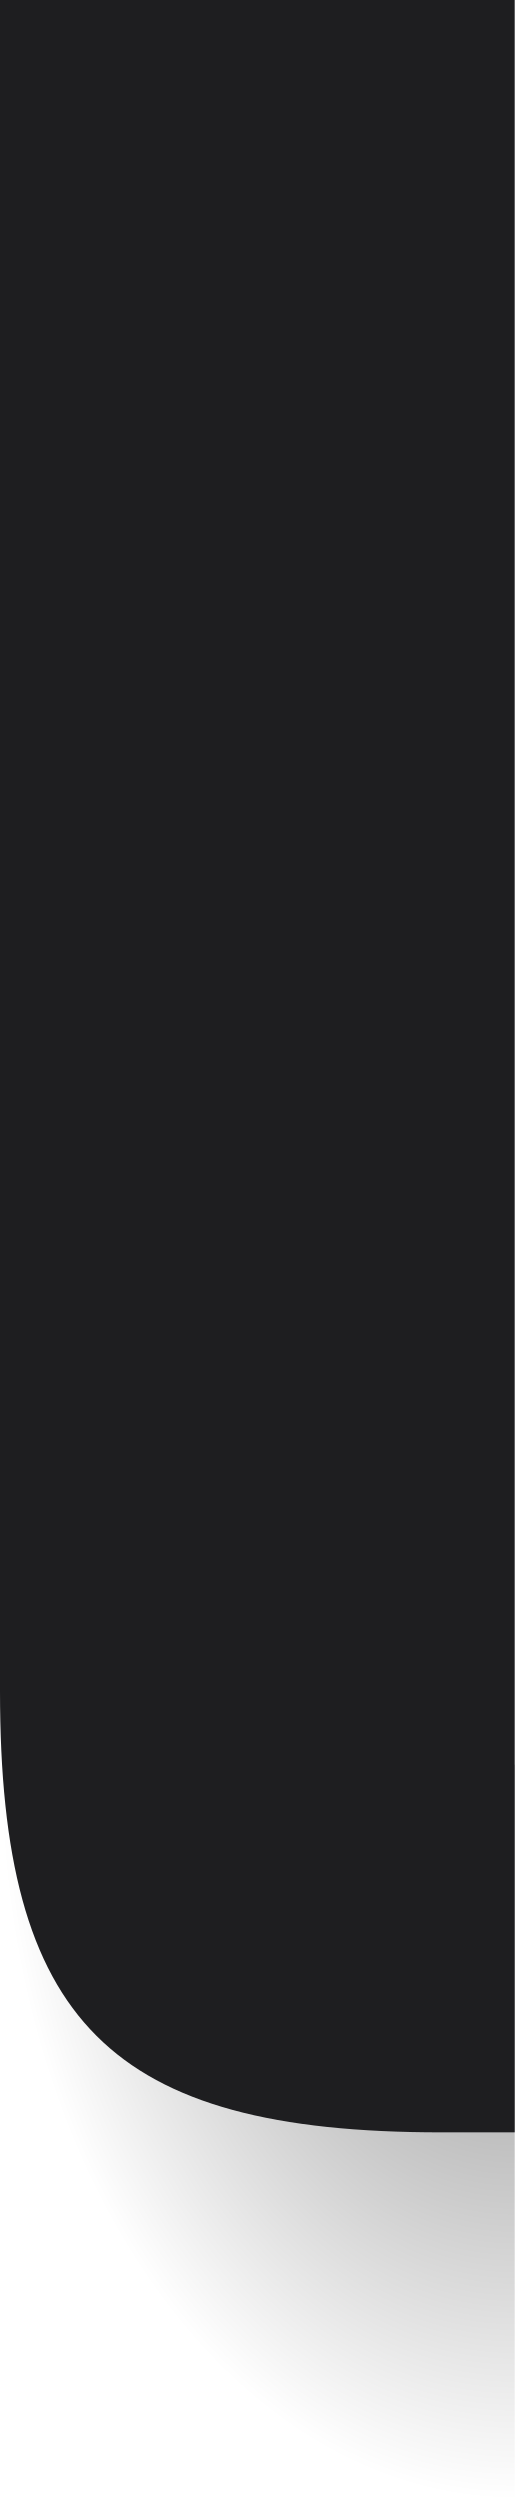
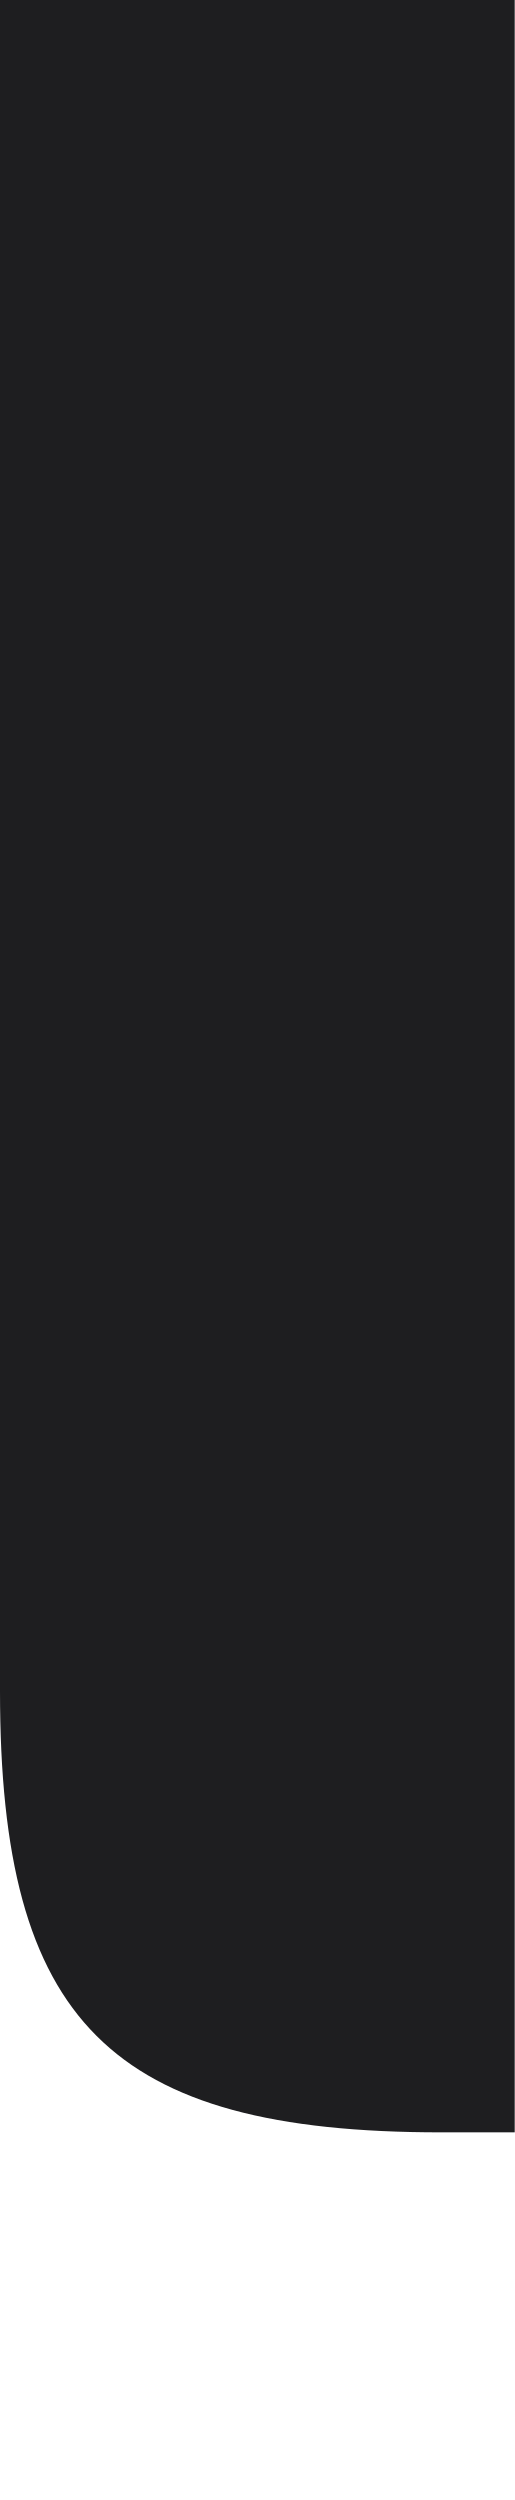
<svg xmlns="http://www.w3.org/2000/svg" xmlns:xlink="http://www.w3.org/1999/xlink" width="7" height="34" viewBox="0 0 7 34" version="1.1" id="svg897">
  <defs id="defs891">
    <linearGradient id="linearGradient1492">
      <stop style="stop-opacity:0.25" offset="0" id="stop1486" />
      <stop style="stop-opacity:0.25" offset="0.5" id="stop1488" />
      <stop style="stop-opacity:0" offset="1" id="stop1490" />
    </linearGradient>
    <linearGradient id="linearGradient7337" x1="53" x2="53" y1="53" y2="59" gradientTransform="matrix(0.21875,0,0,1.666667,-11.59375,1024.186)" gradientUnits="userSpaceOnUse" xlink:href="#shadow" />
    <linearGradient id="shadow">
      <stop id="stop2639-7" offset="0" style="stop-opacity:.353" />
      <stop id="stop2655-5" offset="0.5" style="stop-opacity:.137" />
      <stop id="stop2641-3" offset="1" style="stop-opacity:0" />
    </linearGradient>
    <radialGradient xlink:href="#linearGradient1492" id="radialGradient1484" cx="5.417" cy="1115.42" fx="5.417" fy="1115.42" r="3.5" gradientTransform="matrix(-2,-3.920345e-5,9.3477979e-6,-2.857141,17.82292,4299.431)" gradientUnits="userSpaceOnUse" />
  </defs>
  <g id="layer1" transform="translate(0,-1088.52)">
-     <path style="color:#000000;line-height:normal;font-family:Sans;text-indent:0;text-align:start;text-transform:none;display:inline;fill:url(#radialGradient1484);fill-opacity:1;stroke:none;stroke-width:0.306" id="path1628" d="m 0,1122.52 h 7 v -10 H 0 Z" />
+     <path style="color:#000000;line-height:normal;font-family:Sans;text-indent:0;text-align:start;text-transform:none;display:none;fill:url(#radialGradient1484);fill-opacity:1;stroke:none;stroke-width:0.306" id="path1628" d="m 0,1122.52 h 7 v -10 H 0 Z" />
    <path style="fill:#1e1e20;fill-opacity:1;fill-rule:evenodd;stroke:none;stroke-width:0.462" d="m 0,0 v 23 c 0,4.5 1.5,6 6,6 H 7 V 23 0 Z" transform="translate(0,1088.52)" id="path1816" />
  </g>
</svg>
